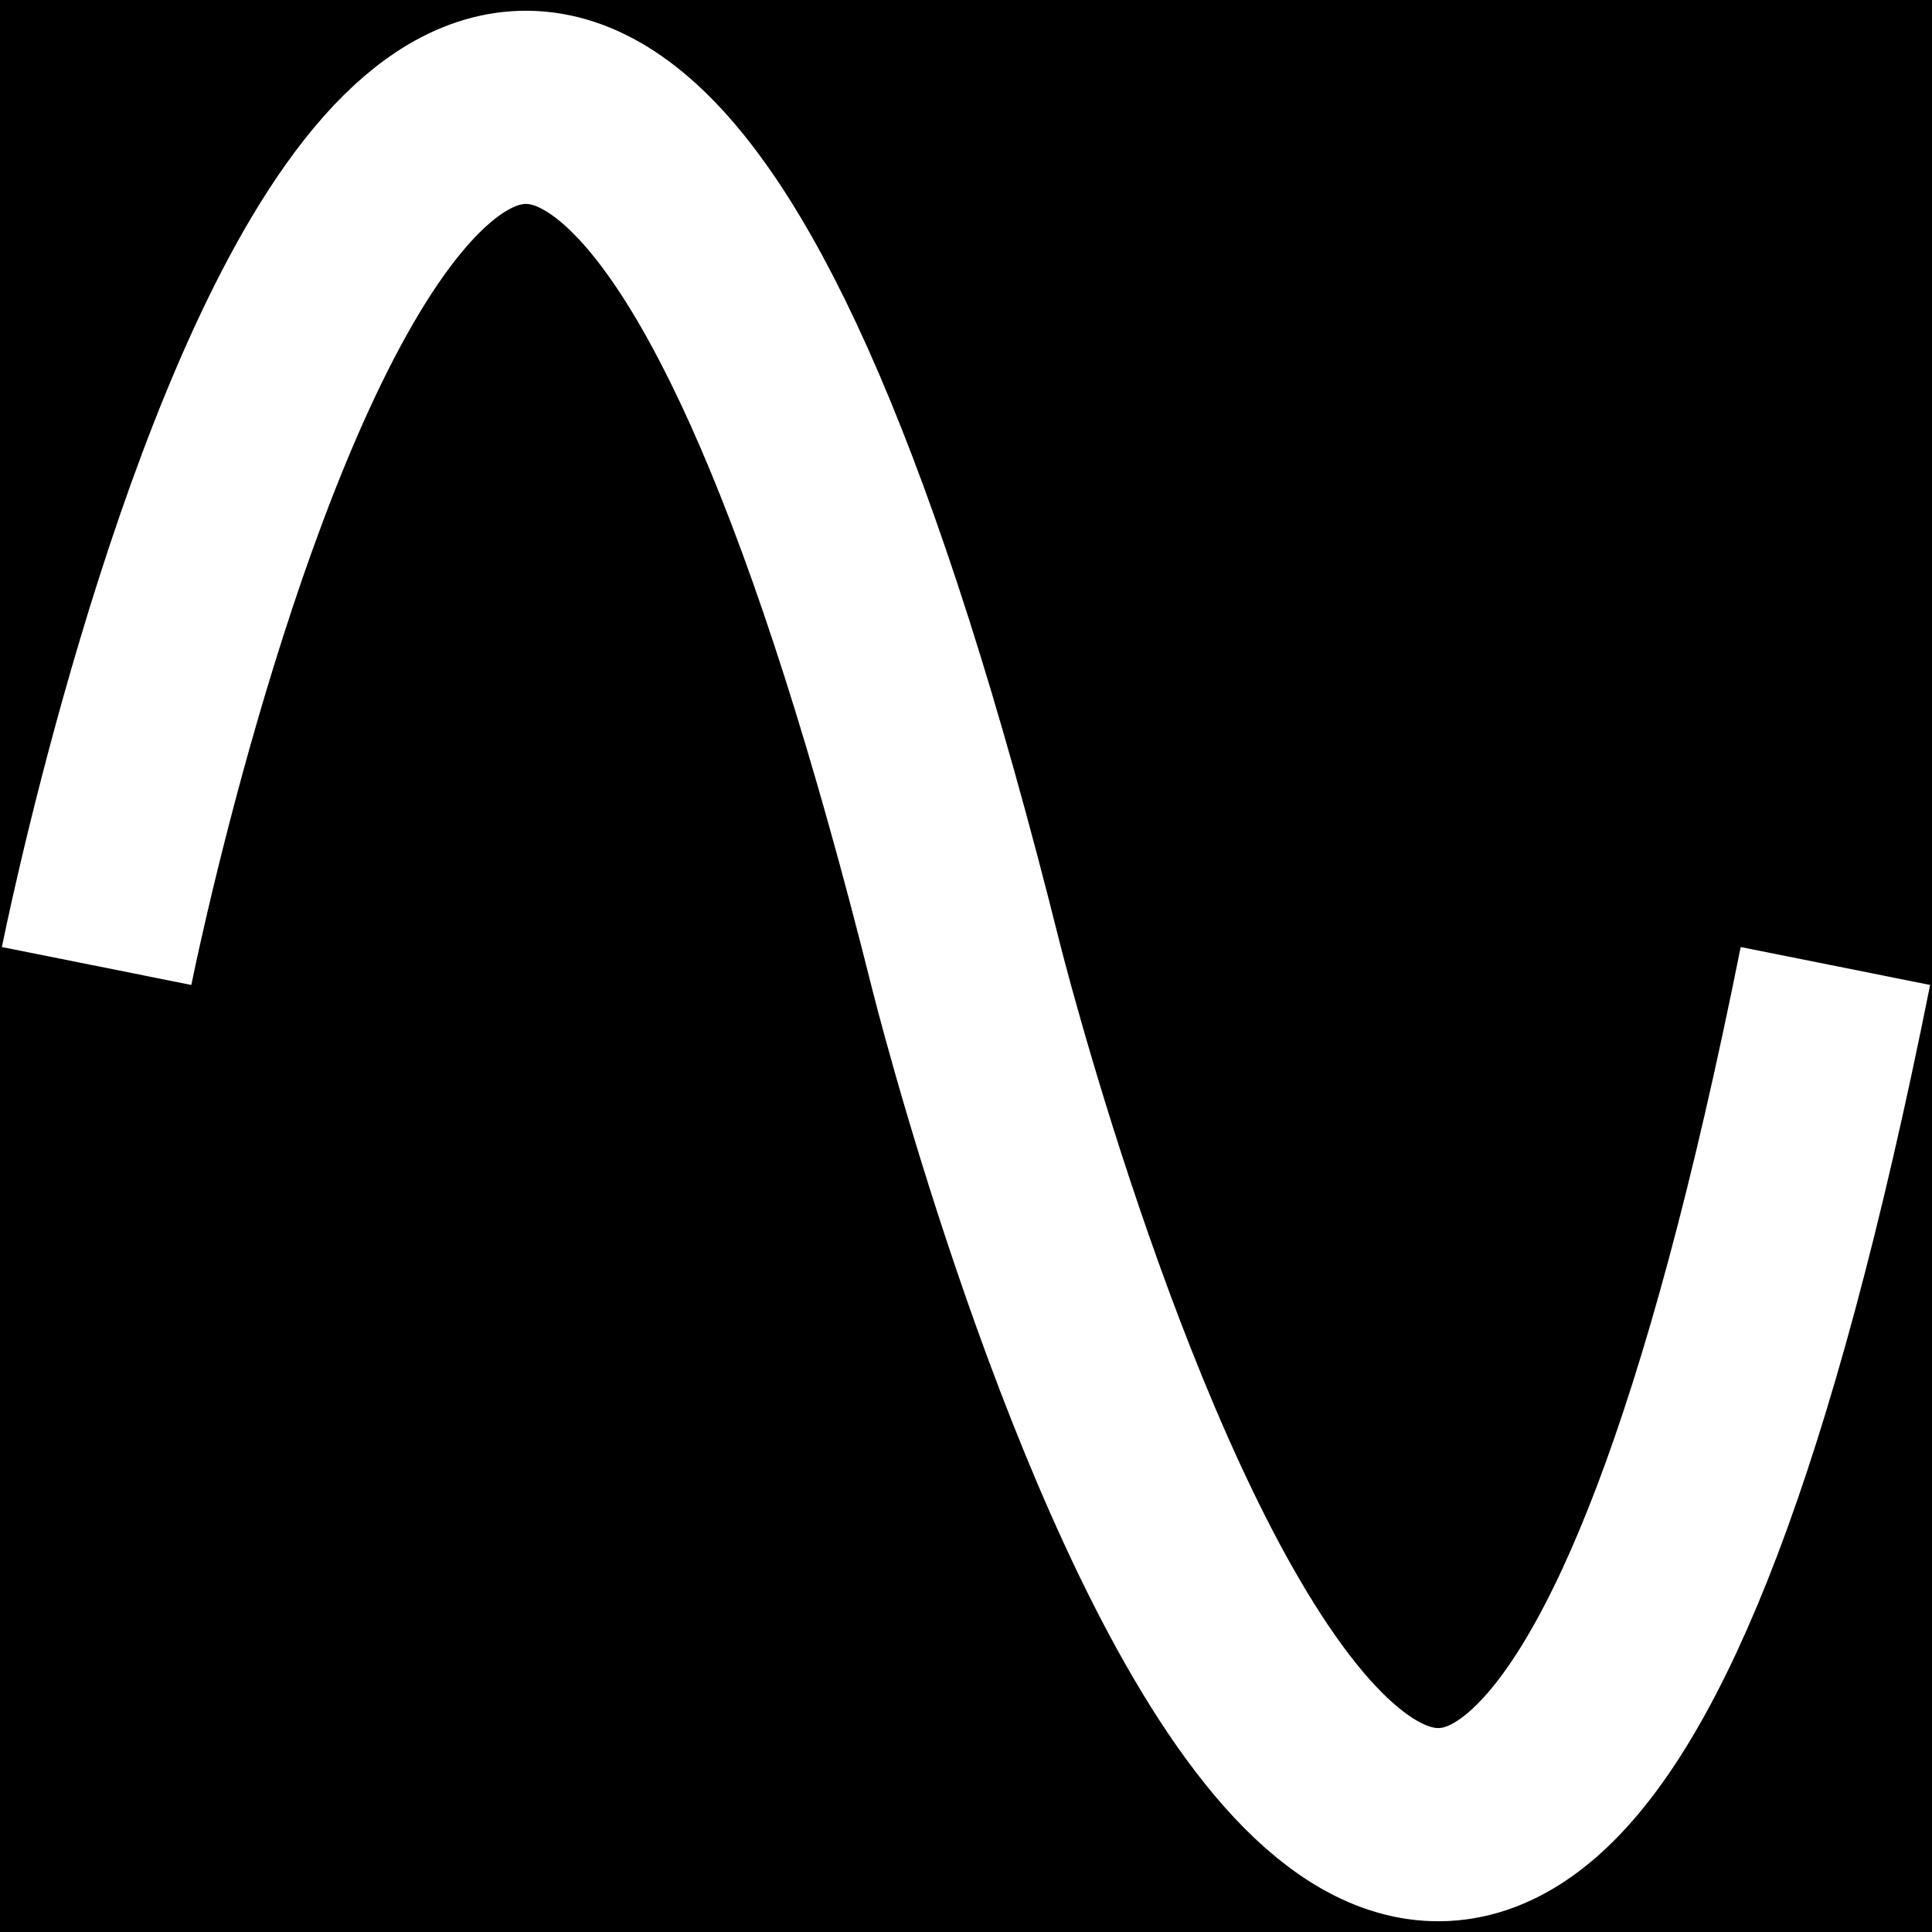
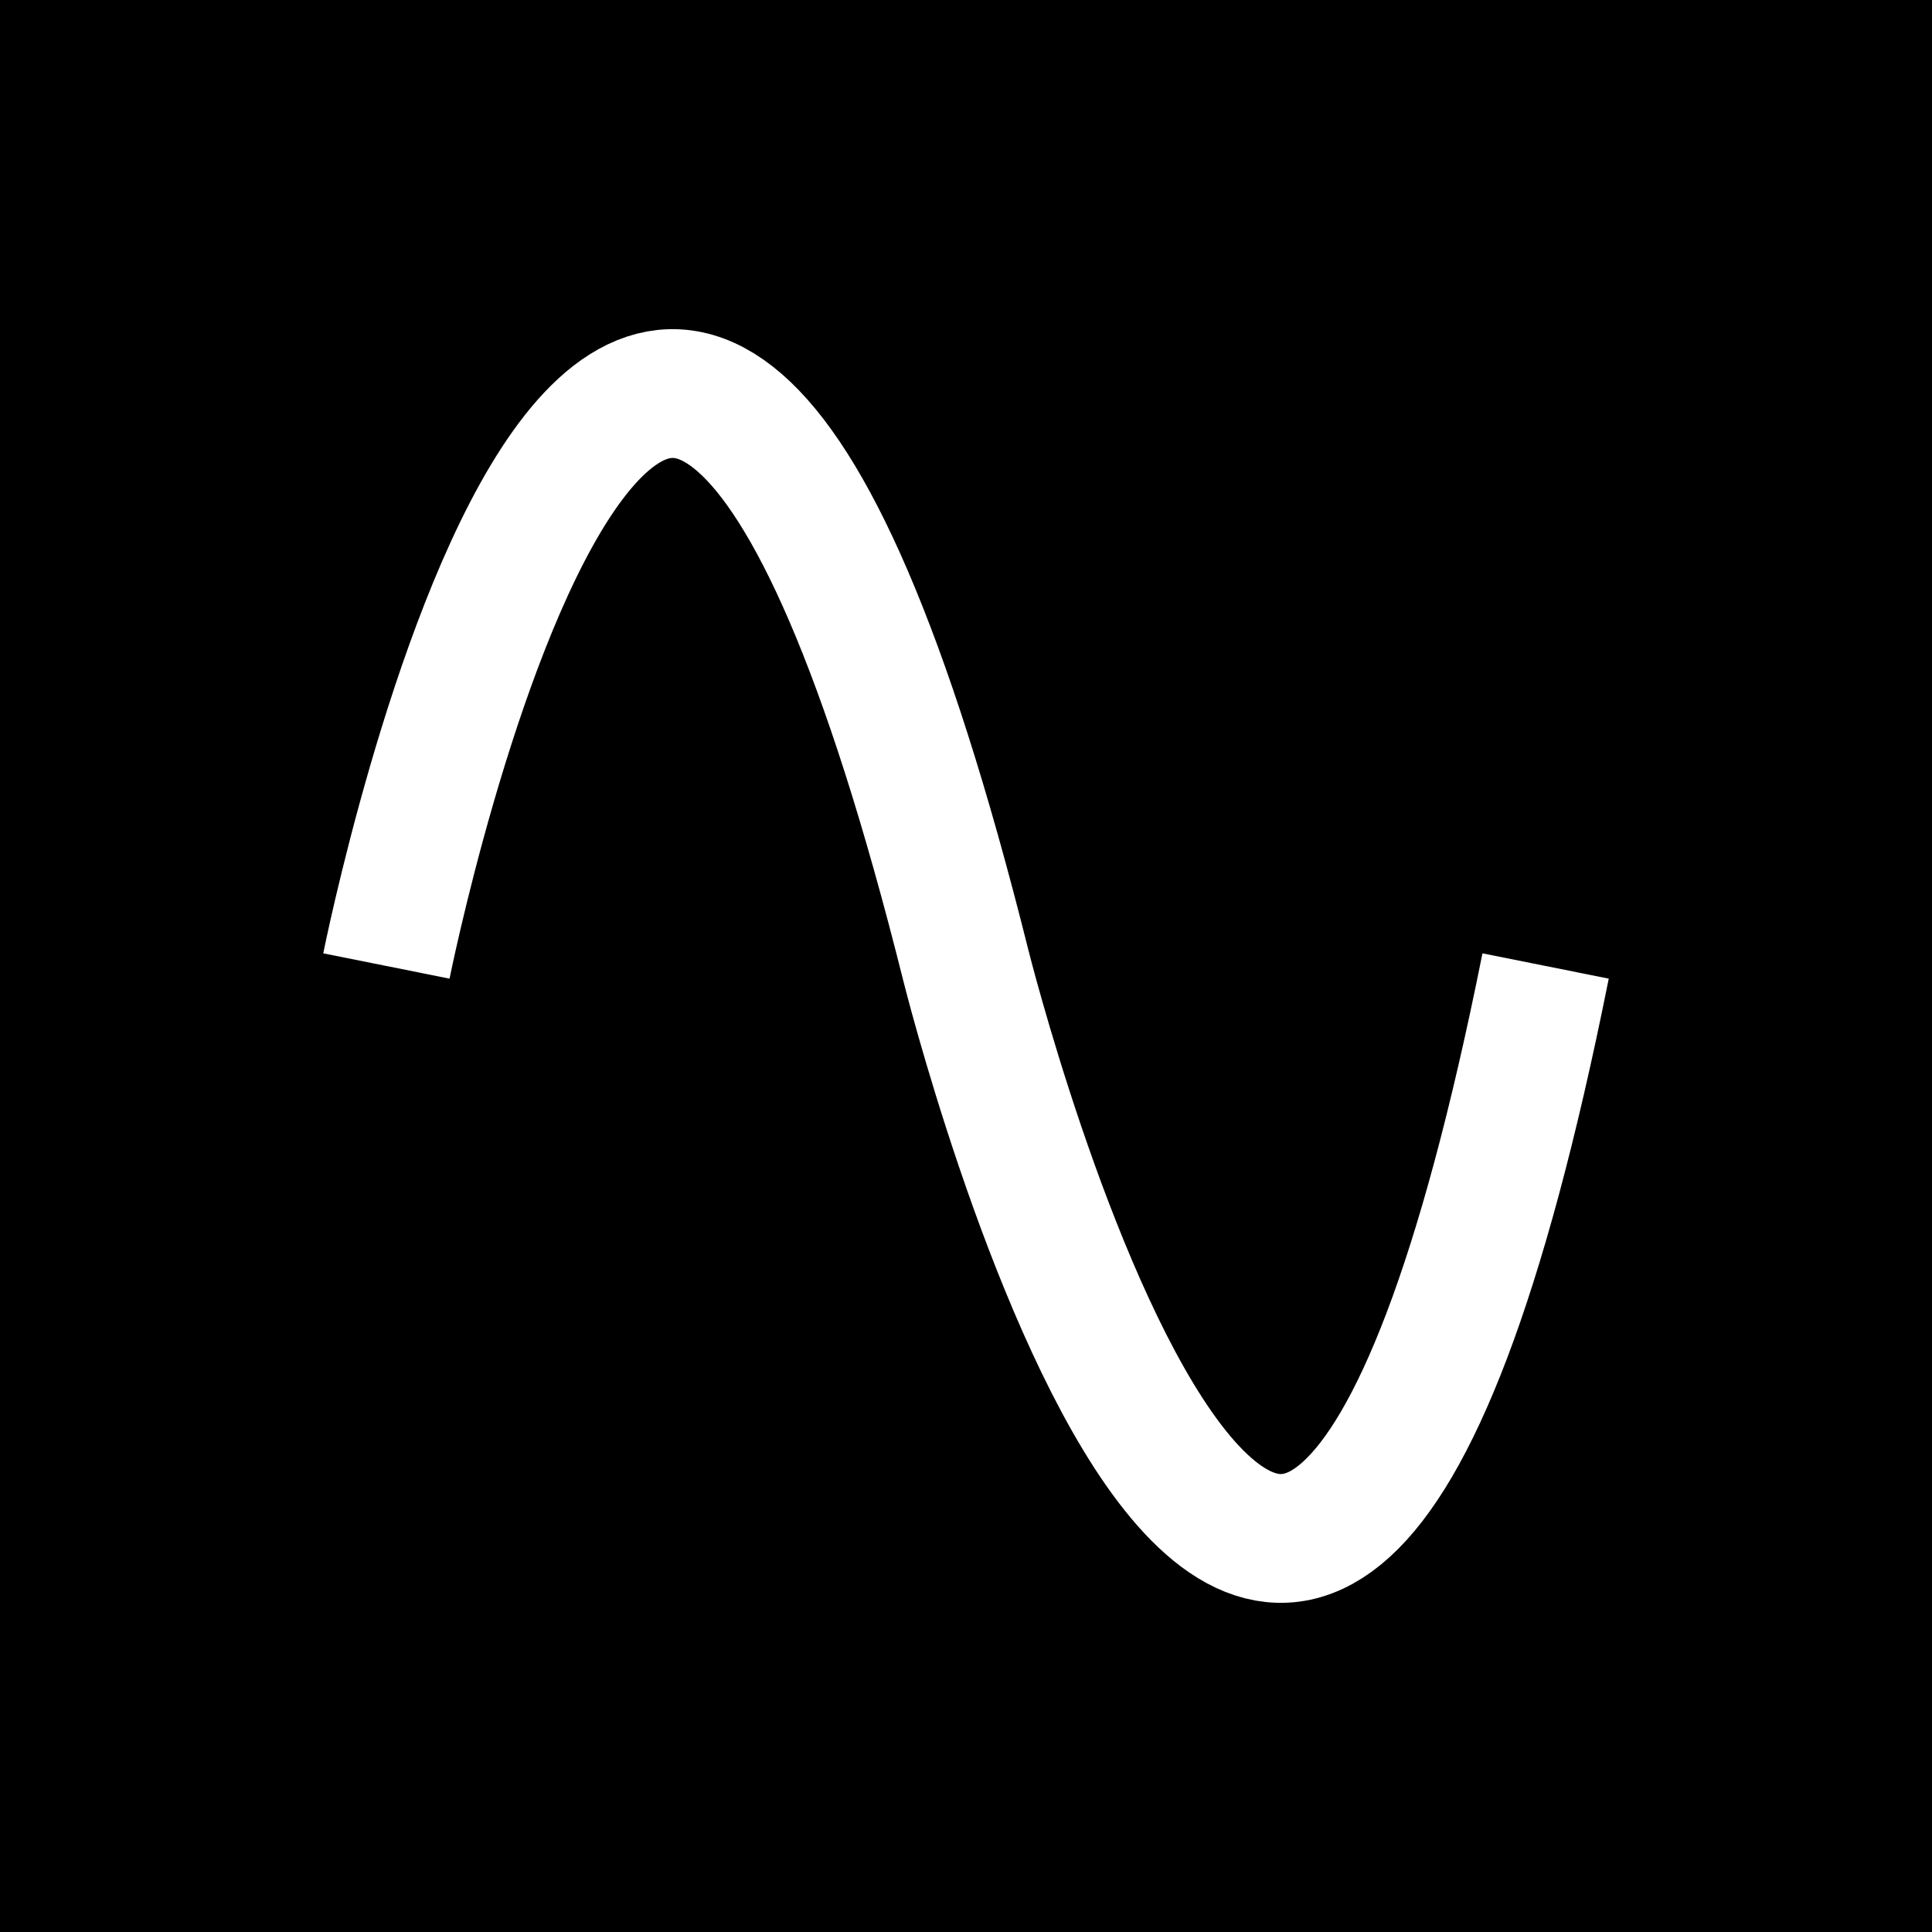
- <svg xmlns="http://www.w3.org/2000/svg" width="400" height="400">
+ <svg xmlns="http://www.w3.org/2000/svg" width="60" height="60">
  <rect width="100%" height="100%" fill="#000000" />
-   <path fill="transparent" stroke="#fff" stroke-width="40" d="     M 20,200     C 20,200 100,-200 200,200     C 200,200 300,600 380,200   " />
+   <path fill="transparent" stroke="#fff" stroke-width="4" d="     M 12,30     C 12,30 20,-10 30,30     C 30,30 40,70 48,30   " />
</svg>
